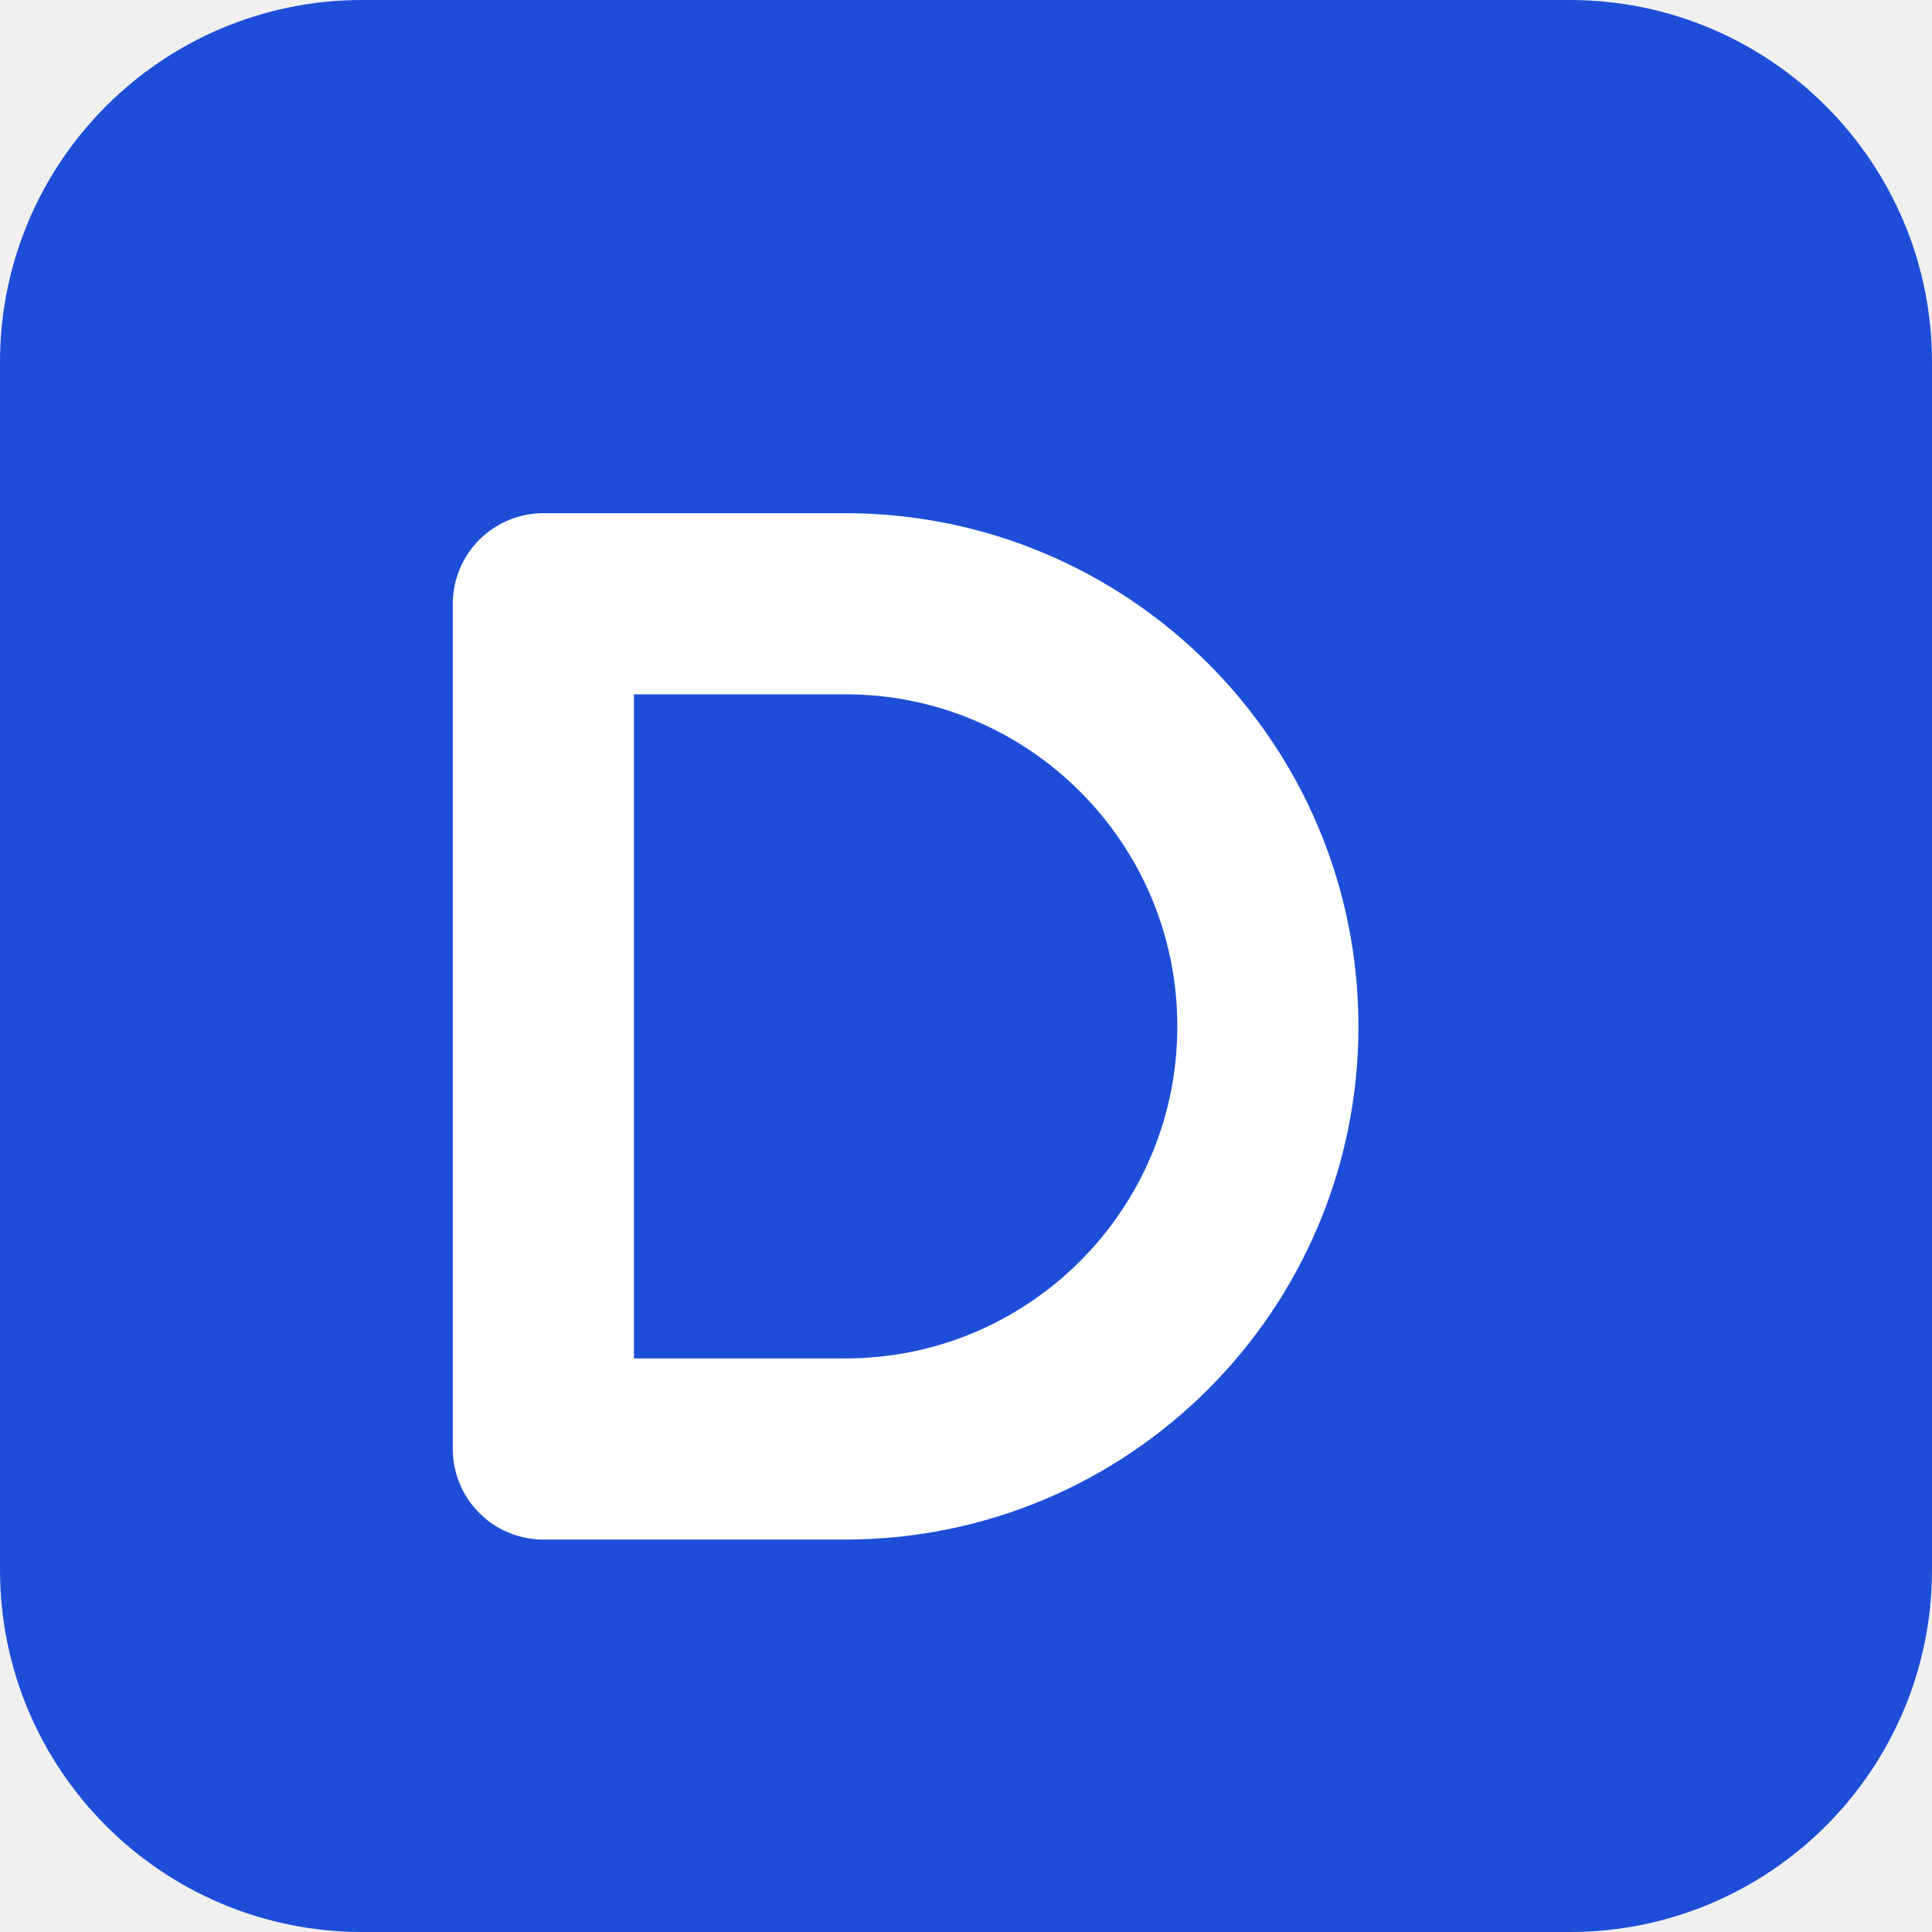
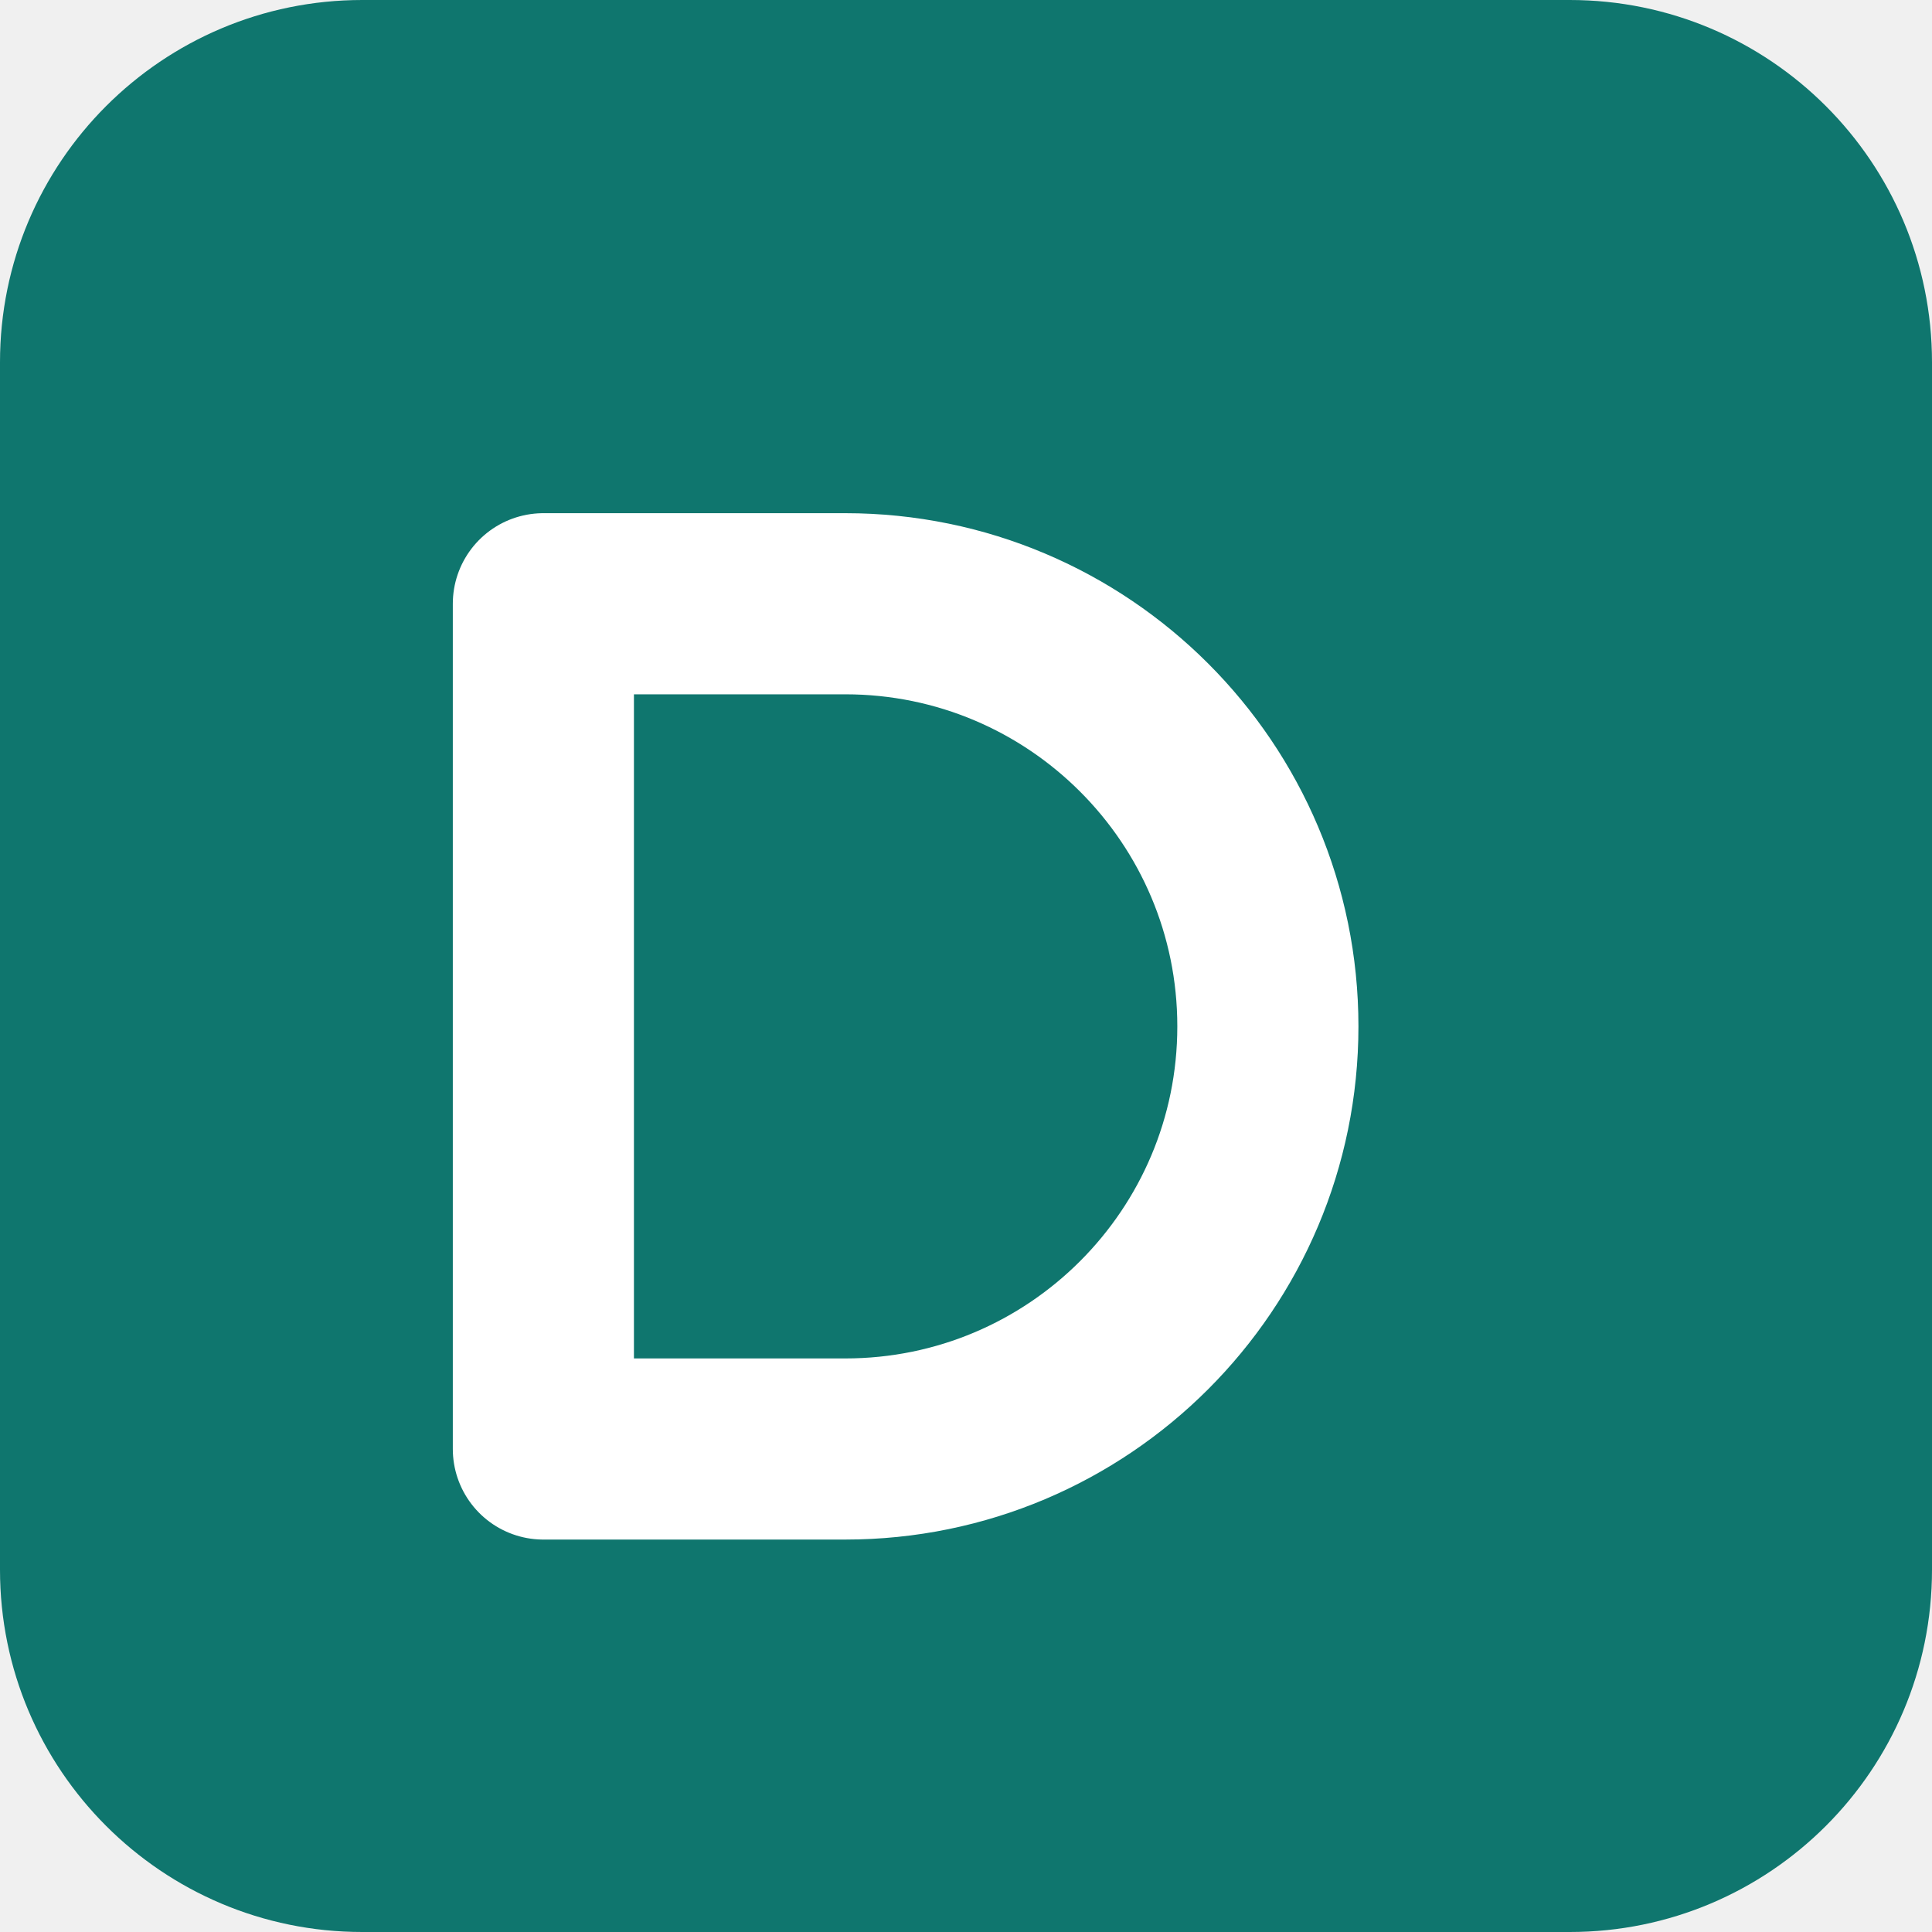
<svg xmlns="http://www.w3.org/2000/svg" viewBox="0 0 64 64">
-   <rect width="64" height="64" rx="12" fill="#1d4ed8" />
+   <rect width="64" height="64" rx="12" fill="#0f766e" />
  <path d="M18 20h10a14 14 0 0 1 0 28H18z" fill="none" stroke="#fff" stroke-width="6" stroke-linejoin="round" />
</svg>
